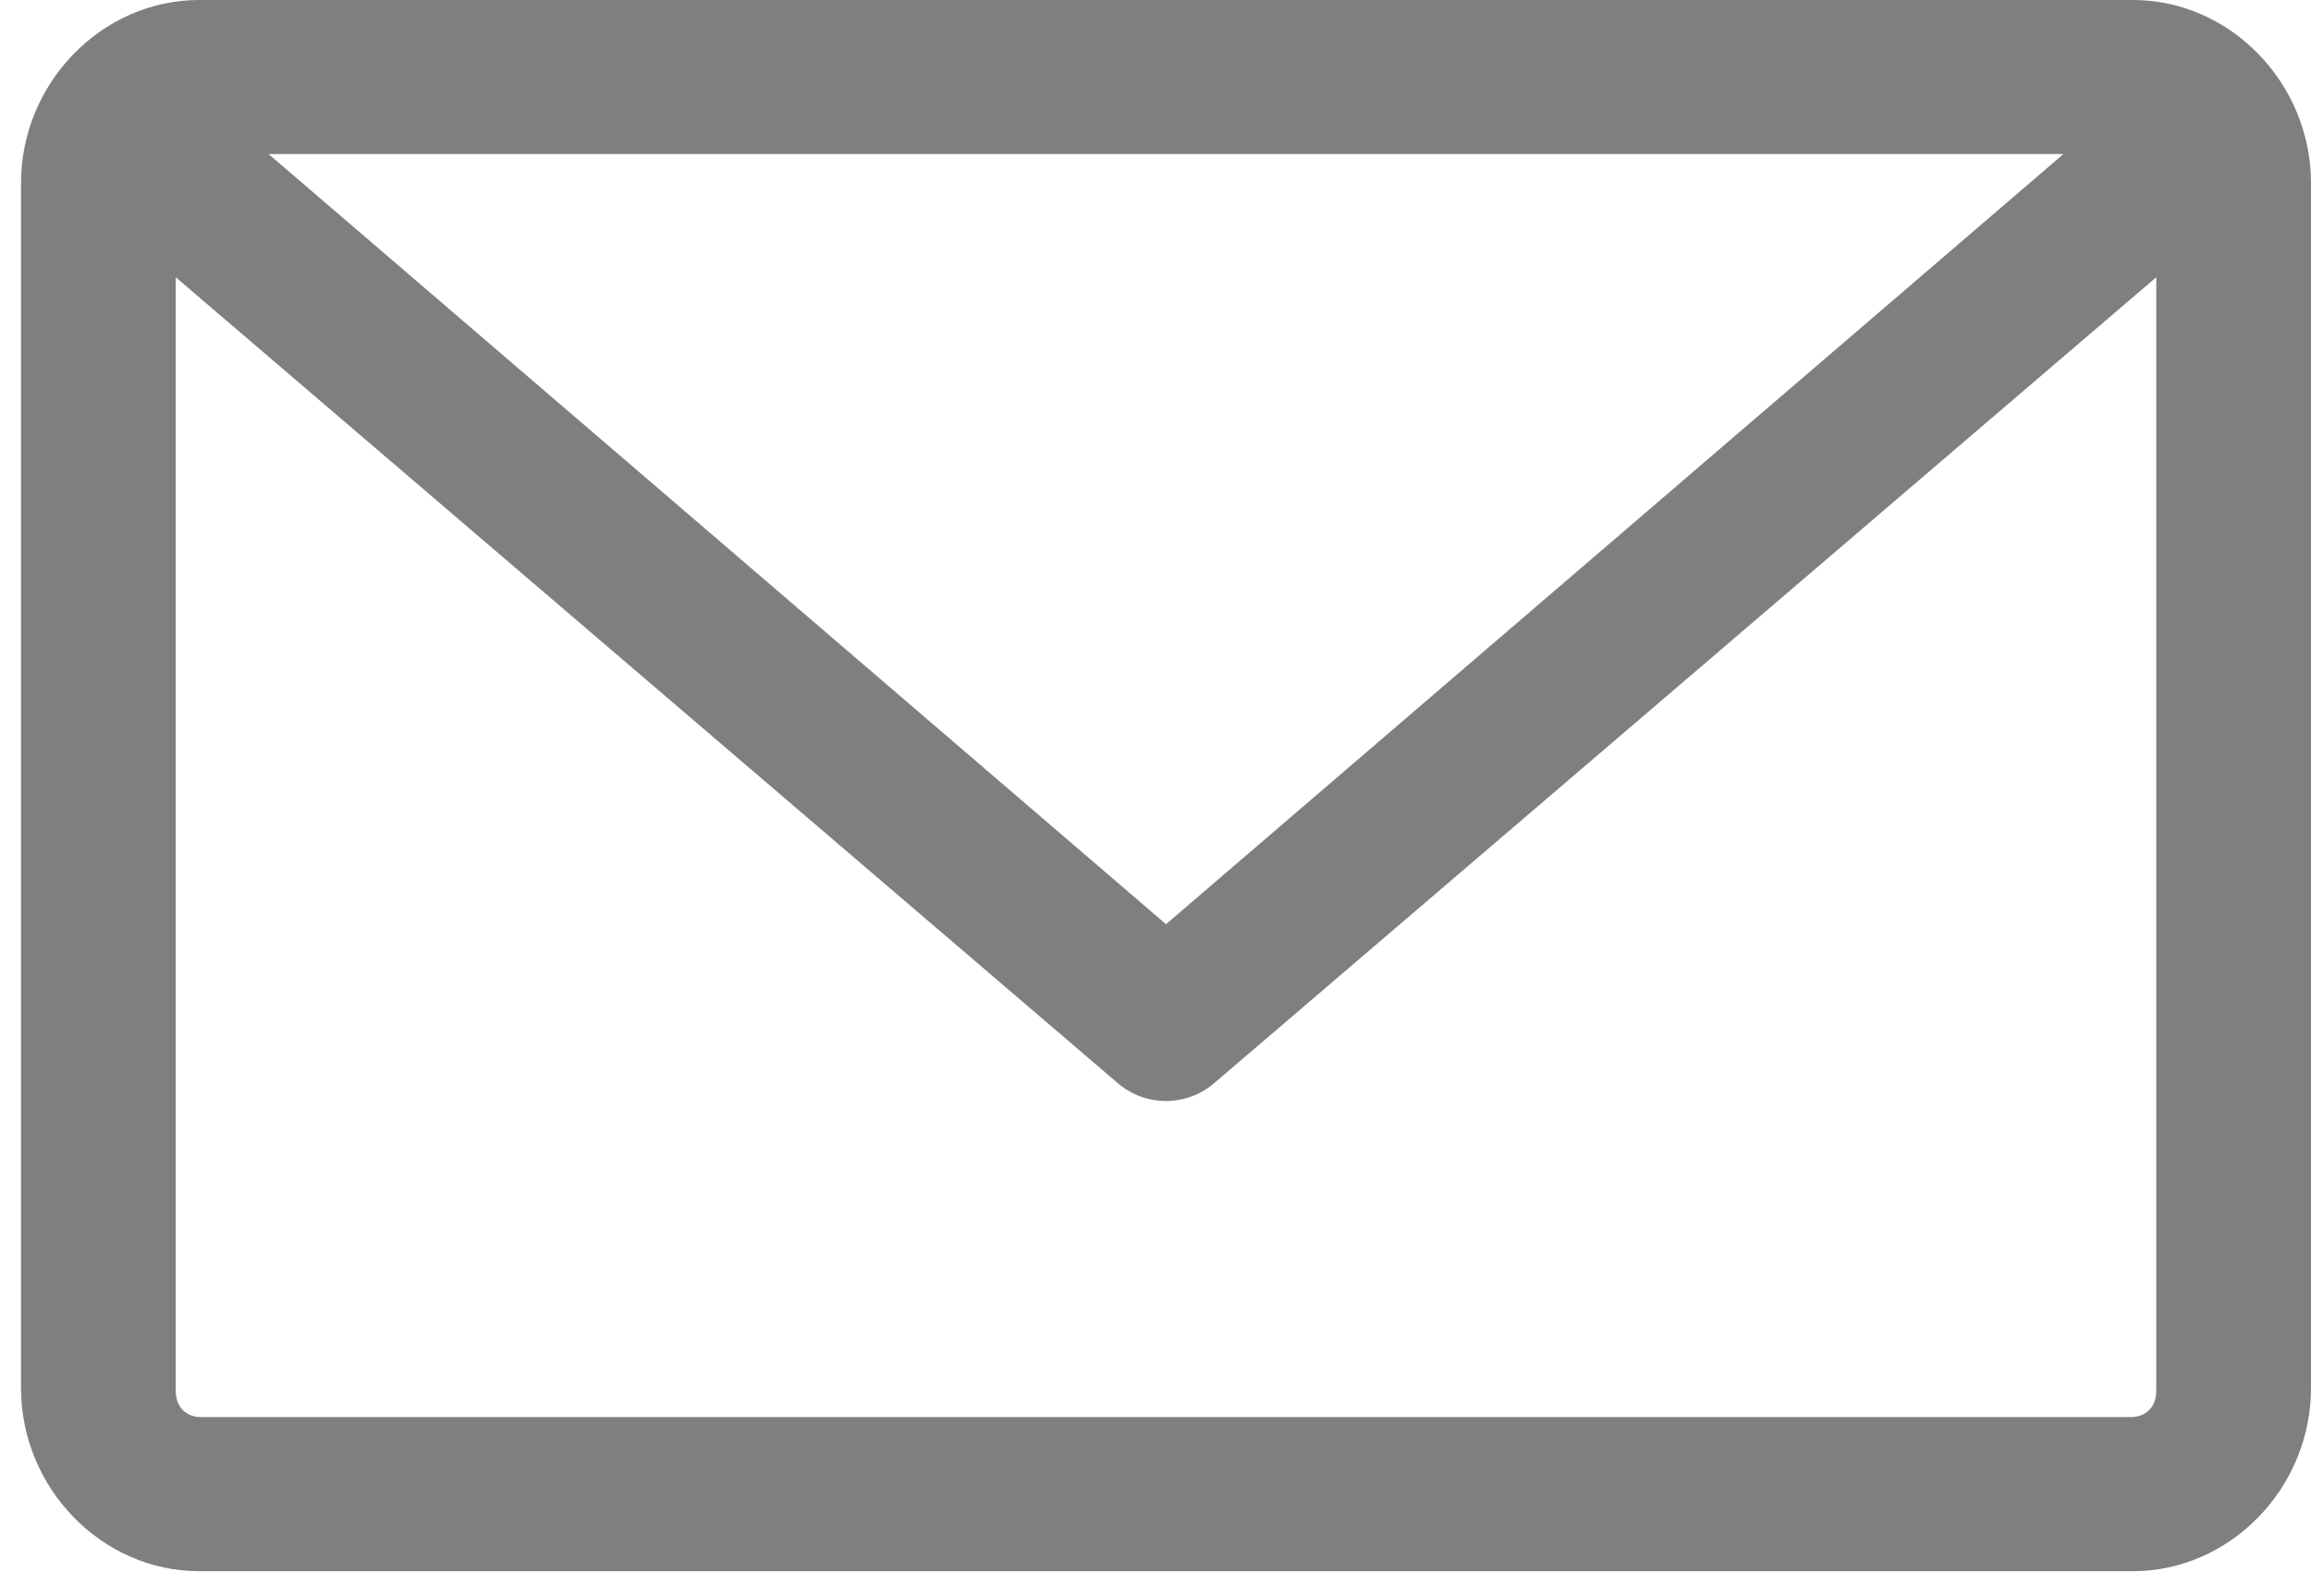
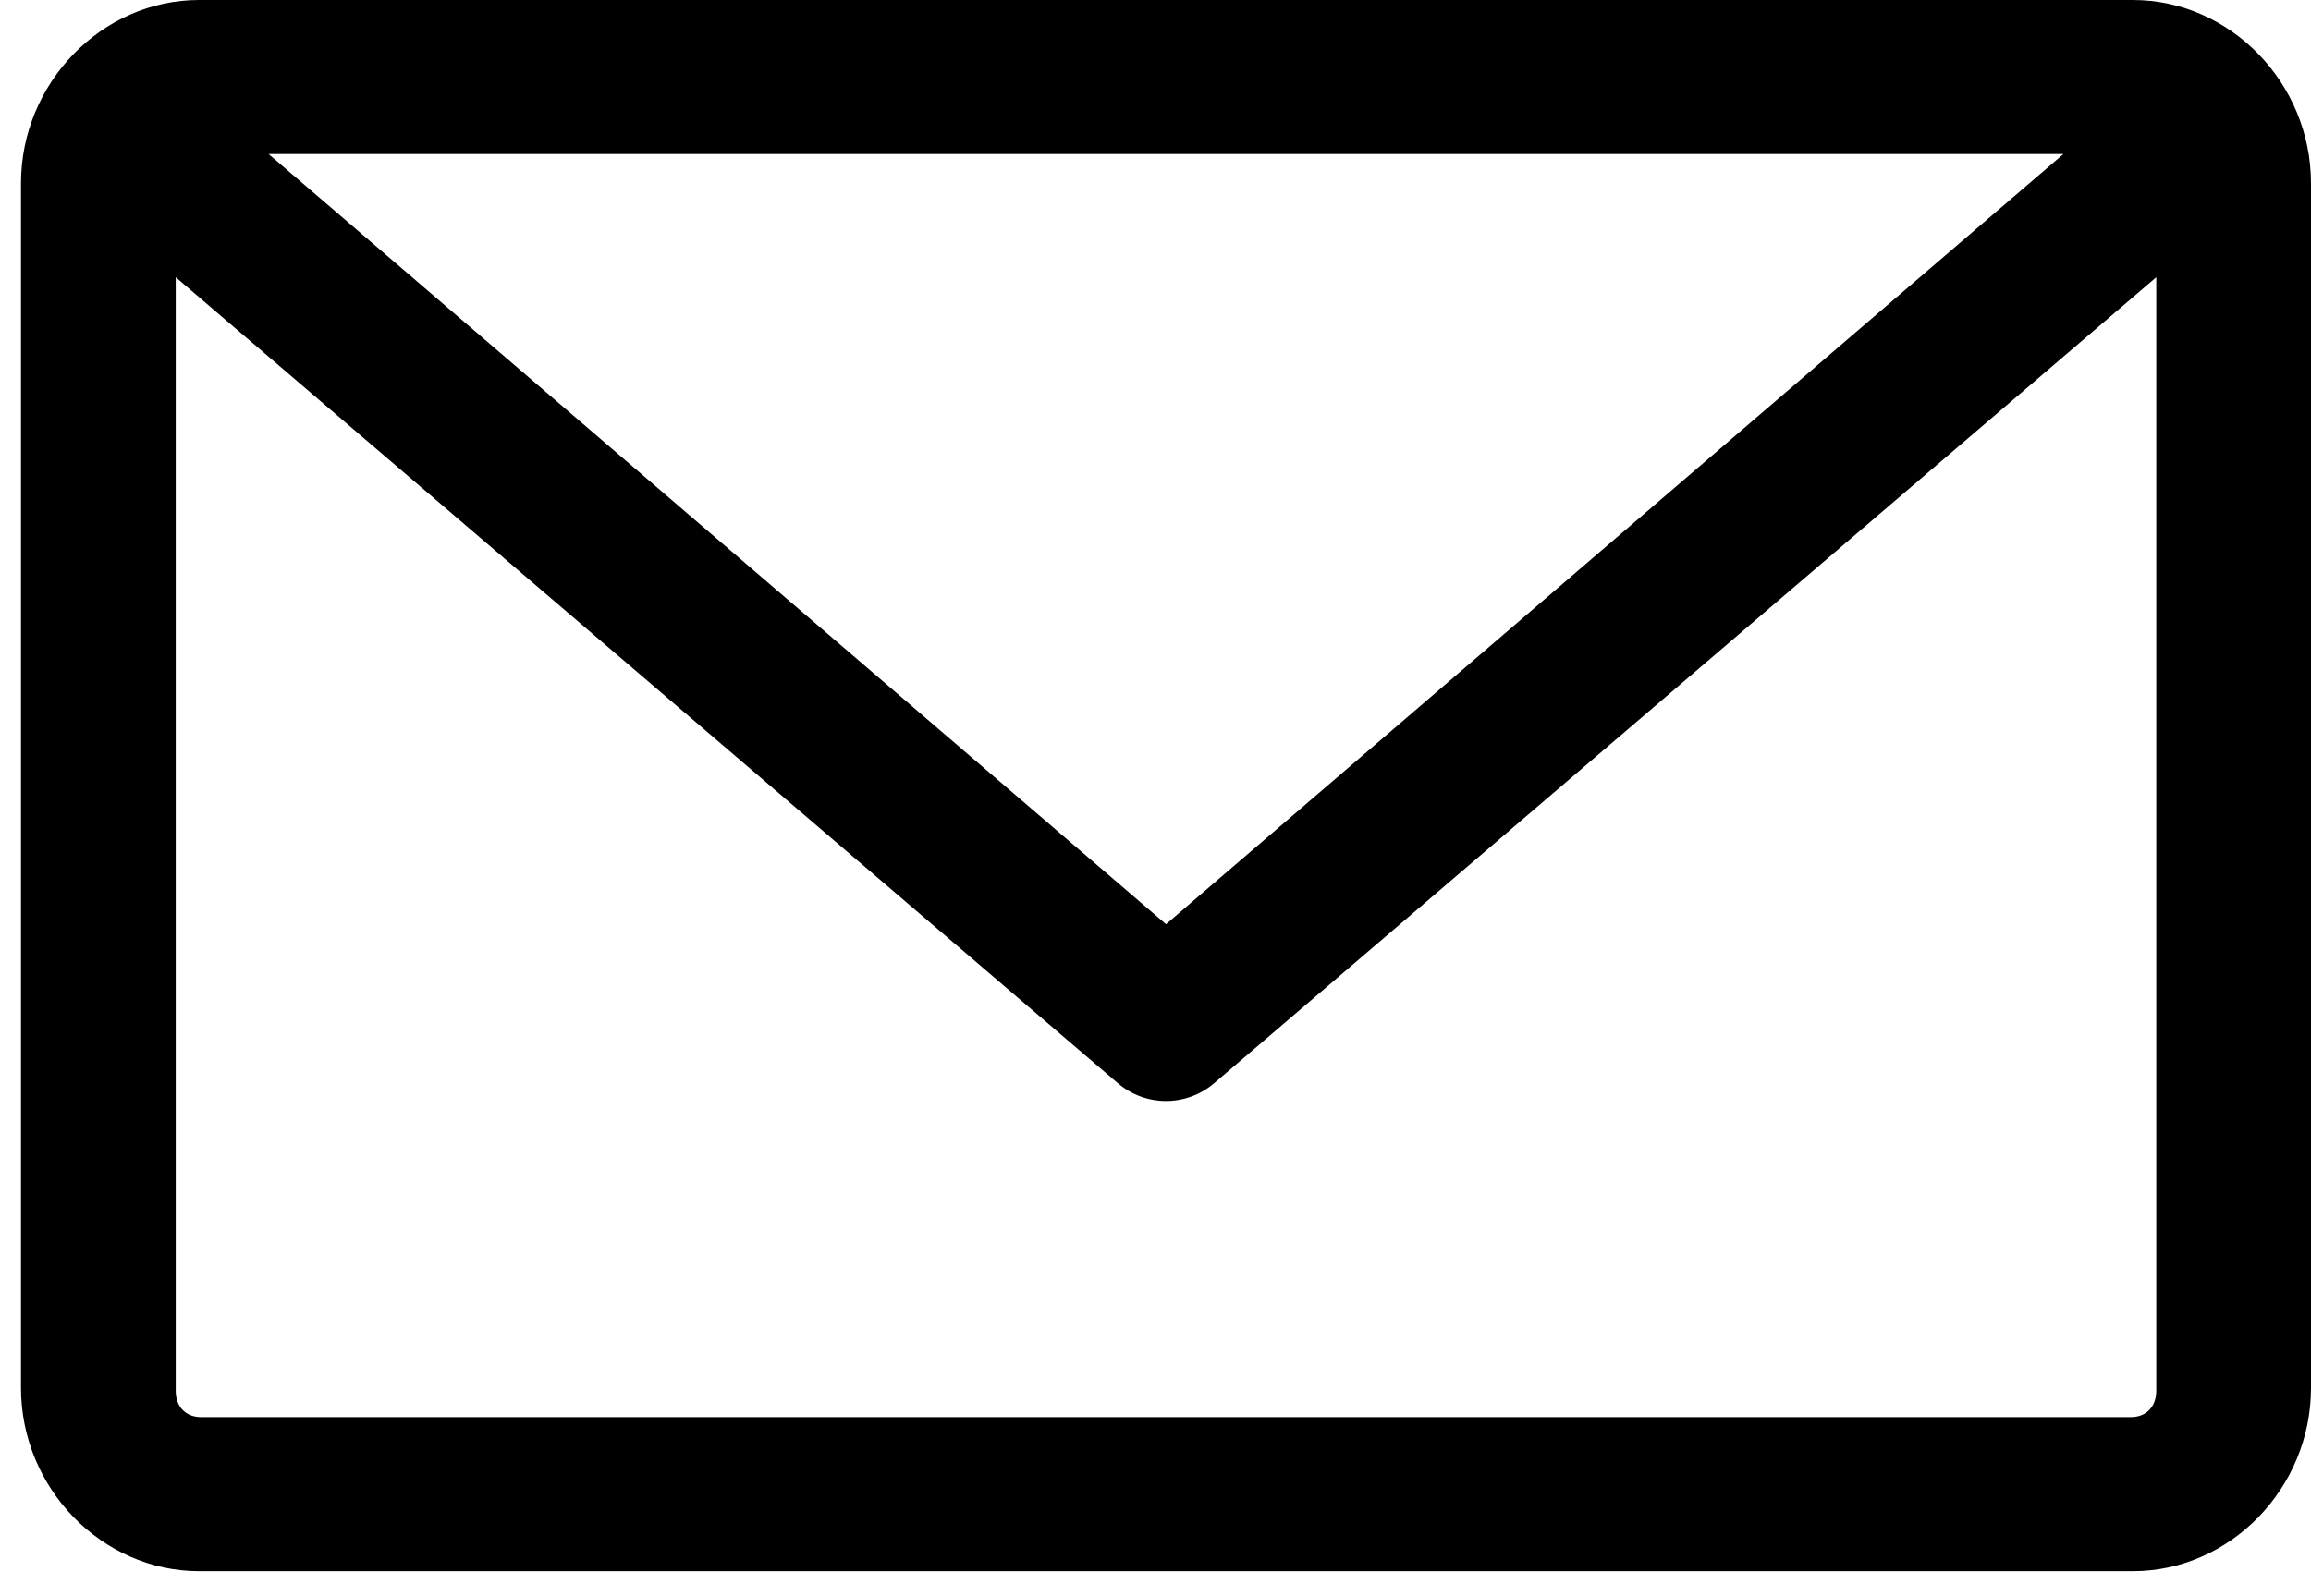
- <svg xmlns="http://www.w3.org/2000/svg" width="84" height="58" viewBox="0 0 84 58">
-   <path fill="#000" fill-rule="nonzero" d="M7.237 0C3.698 0 .763 3.022.763 6.664V50.46c0 3.643 2.935 6.665 6.474 6.665h70.289c3.539 0 6.474-3.022 6.474-6.665V6.664C84 3.022 81.065 0 77.526 0H7.237zm2.525 5.6h65.24l-32.62 28.002L9.762 5.6zm-3.375 4.48l34.235 29.295a2.692 2.692 0 0 0 3.519 0L78.376 10.08v40.485c0 .58-.364.957-.923.957H7.31c-.56 0-.923-.377-.923-.957V10.08z" opacity=".5" style="mix-blend-mode:multiply" />
+ <svg xmlns="http://www.w3.org/2000/svg" viewBox="0 0 84 58">
+   <path fill-rule="nonzero" d="M7.237 0C3.698 0 .763 3.022.763 6.664V50.46c0 3.643 2.935 6.665 6.474 6.665h70.289c3.539 0 6.474-3.022 6.474-6.665V6.664C84 3.022 81.065 0 77.526 0H7.237zm2.525 5.6h65.24l-32.62 28.002L9.762 5.6zm-3.375 4.48l34.235 29.295a2.692 2.692 0 0 0 3.519 0L78.376 10.08v40.485c0 .58-.364.957-.923.957H7.31c-.56 0-.923-.377-.923-.957V10.08z" />
</svg>
